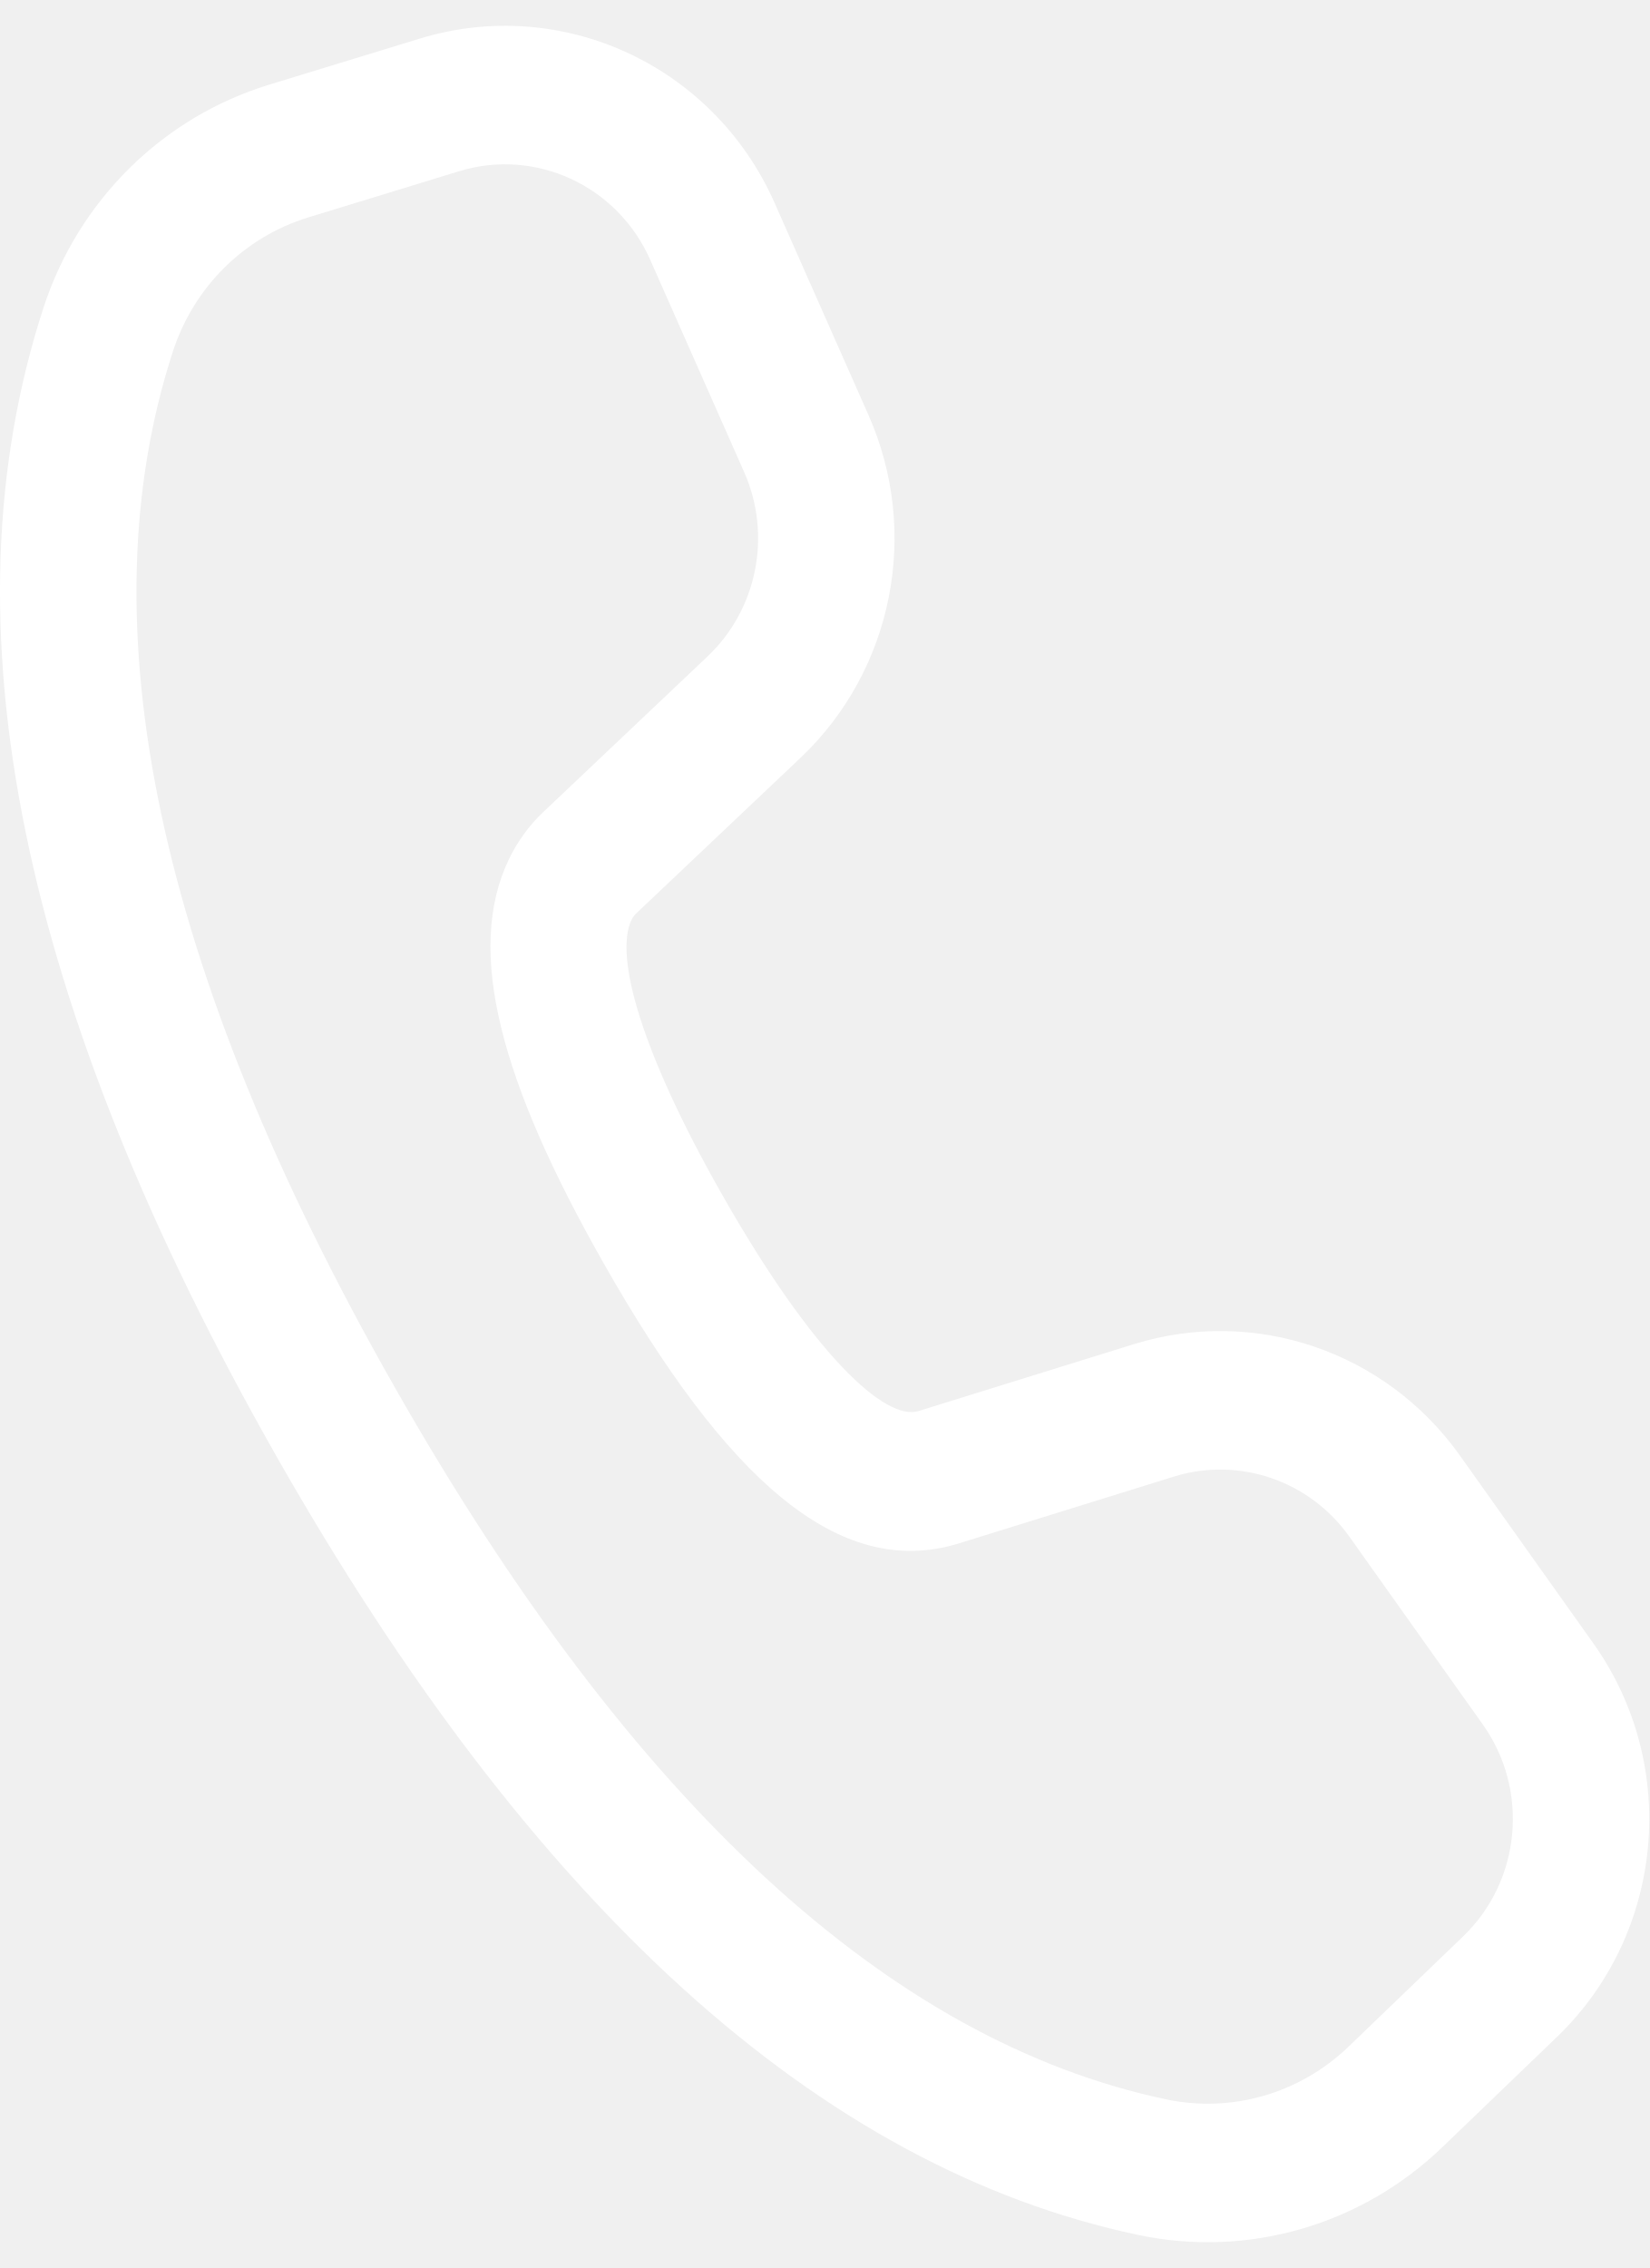
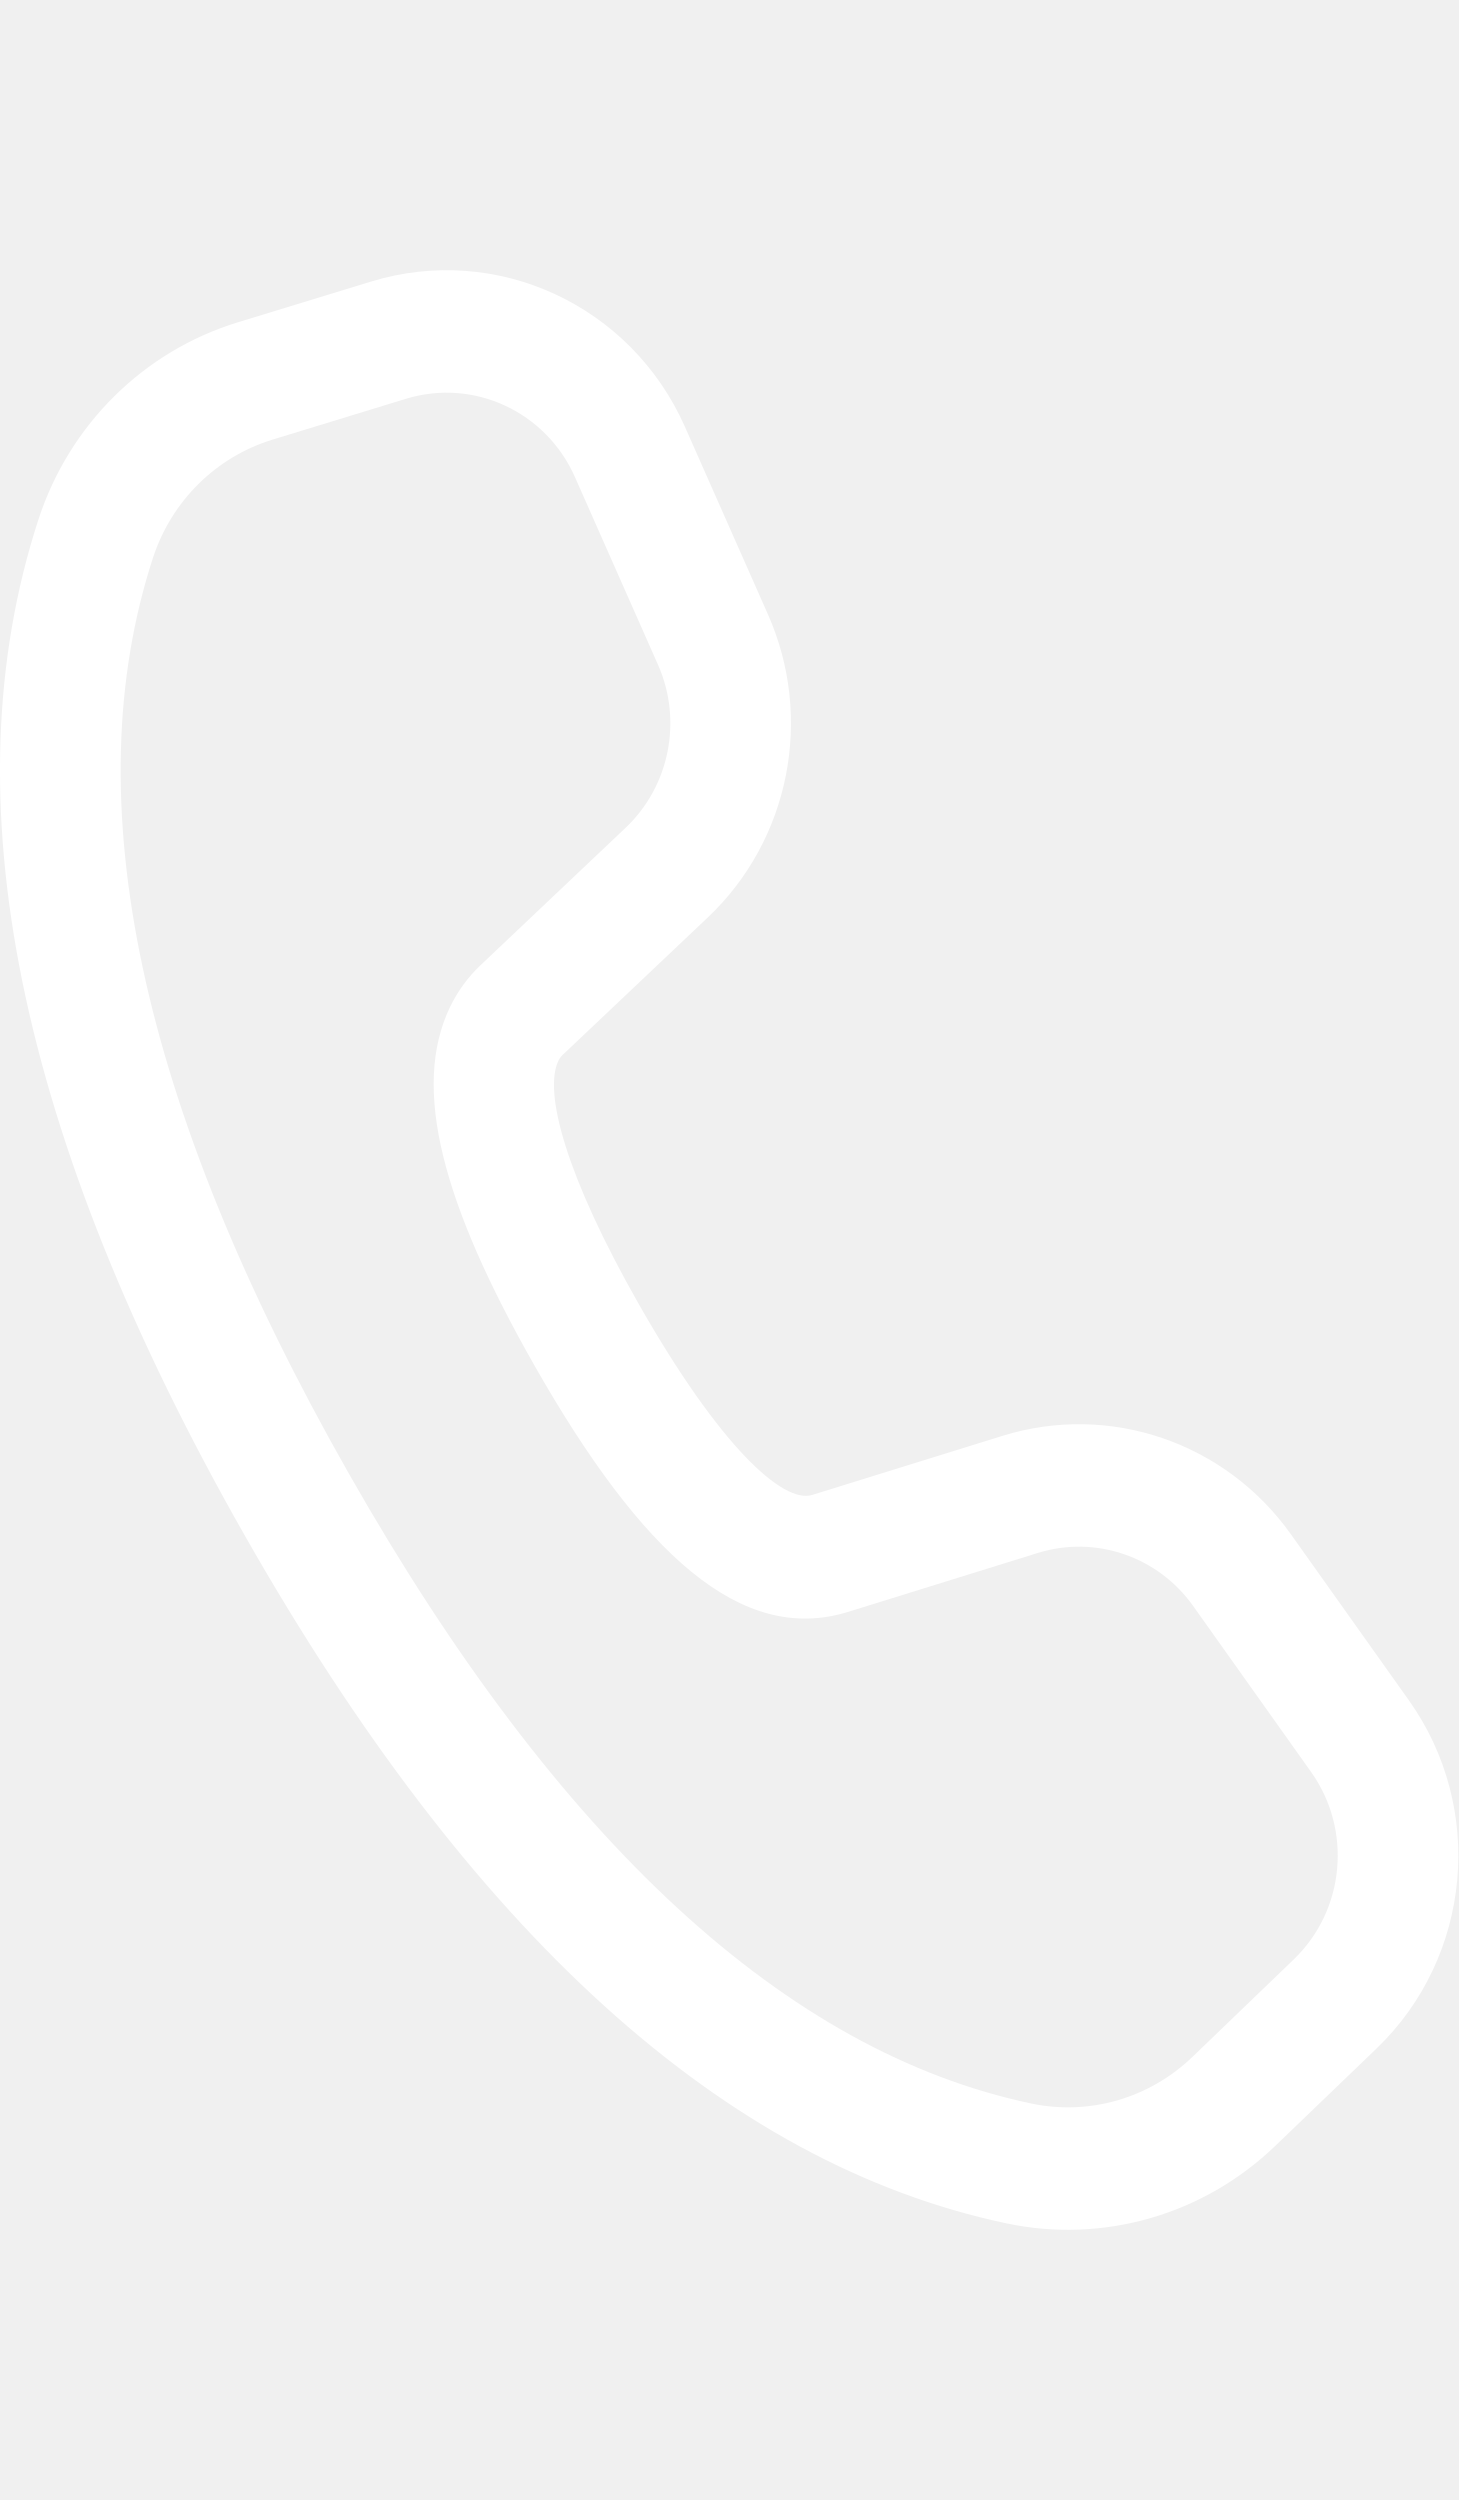
- <svg xmlns="http://www.w3.org/2000/svg" width="32" height="44" viewBox="0 0 32 44" fill="none">
+ <svg xmlns="http://www.w3.org/2000/svg" width="28" height="48" viewBox="0 0 32 44" fill="none">
  <path d="M5.216 1.645L8.145 0.749C10.902 -0.095 13.848 1.269 15.029 3.936L16.852 8.055C17.858 10.328 17.328 13.001 15.533 14.701L12.348 17.717C12.309 17.754 12.277 17.798 12.253 17.847C11.92 18.539 12.425 20.386 14.011 23.177C15.8 26.323 17.183 27.569 17.821 27.375L22.001 26.077C24.348 25.349 26.891 26.218 28.327 28.239L30.916 31.883C32.597 34.248 32.294 37.512 30.209 39.518L27.982 41.659C26.41 43.172 24.207 43.807 22.087 43.359C15.882 42.049 10.322 36.974 5.362 28.249C0.397 19.515 -1.149 12.082 0.845 5.966C1.523 3.889 3.153 2.277 5.216 1.645ZM5.98 4.218C4.742 4.597 3.764 5.565 3.357 6.811C1.639 12.081 3.031 18.773 7.654 26.905C12.272 35.029 17.278 39.599 22.625 40.728C23.898 40.997 25.219 40.616 26.163 39.708L28.389 37.566C29.512 36.486 29.675 34.729 28.77 33.455L26.181 29.811C25.408 28.723 24.038 28.255 22.775 28.647L18.586 29.948C16.267 30.65 14.088 28.688 11.72 24.521C9.715 20.994 9.019 18.446 9.876 16.666C10.042 16.322 10.268 16.012 10.544 15.751L13.728 12.735C14.694 11.82 14.98 10.381 14.438 9.157L12.615 5.038C11.979 3.602 10.393 2.867 8.908 3.322L5.98 4.218Z" fill="white" />
</svg>
